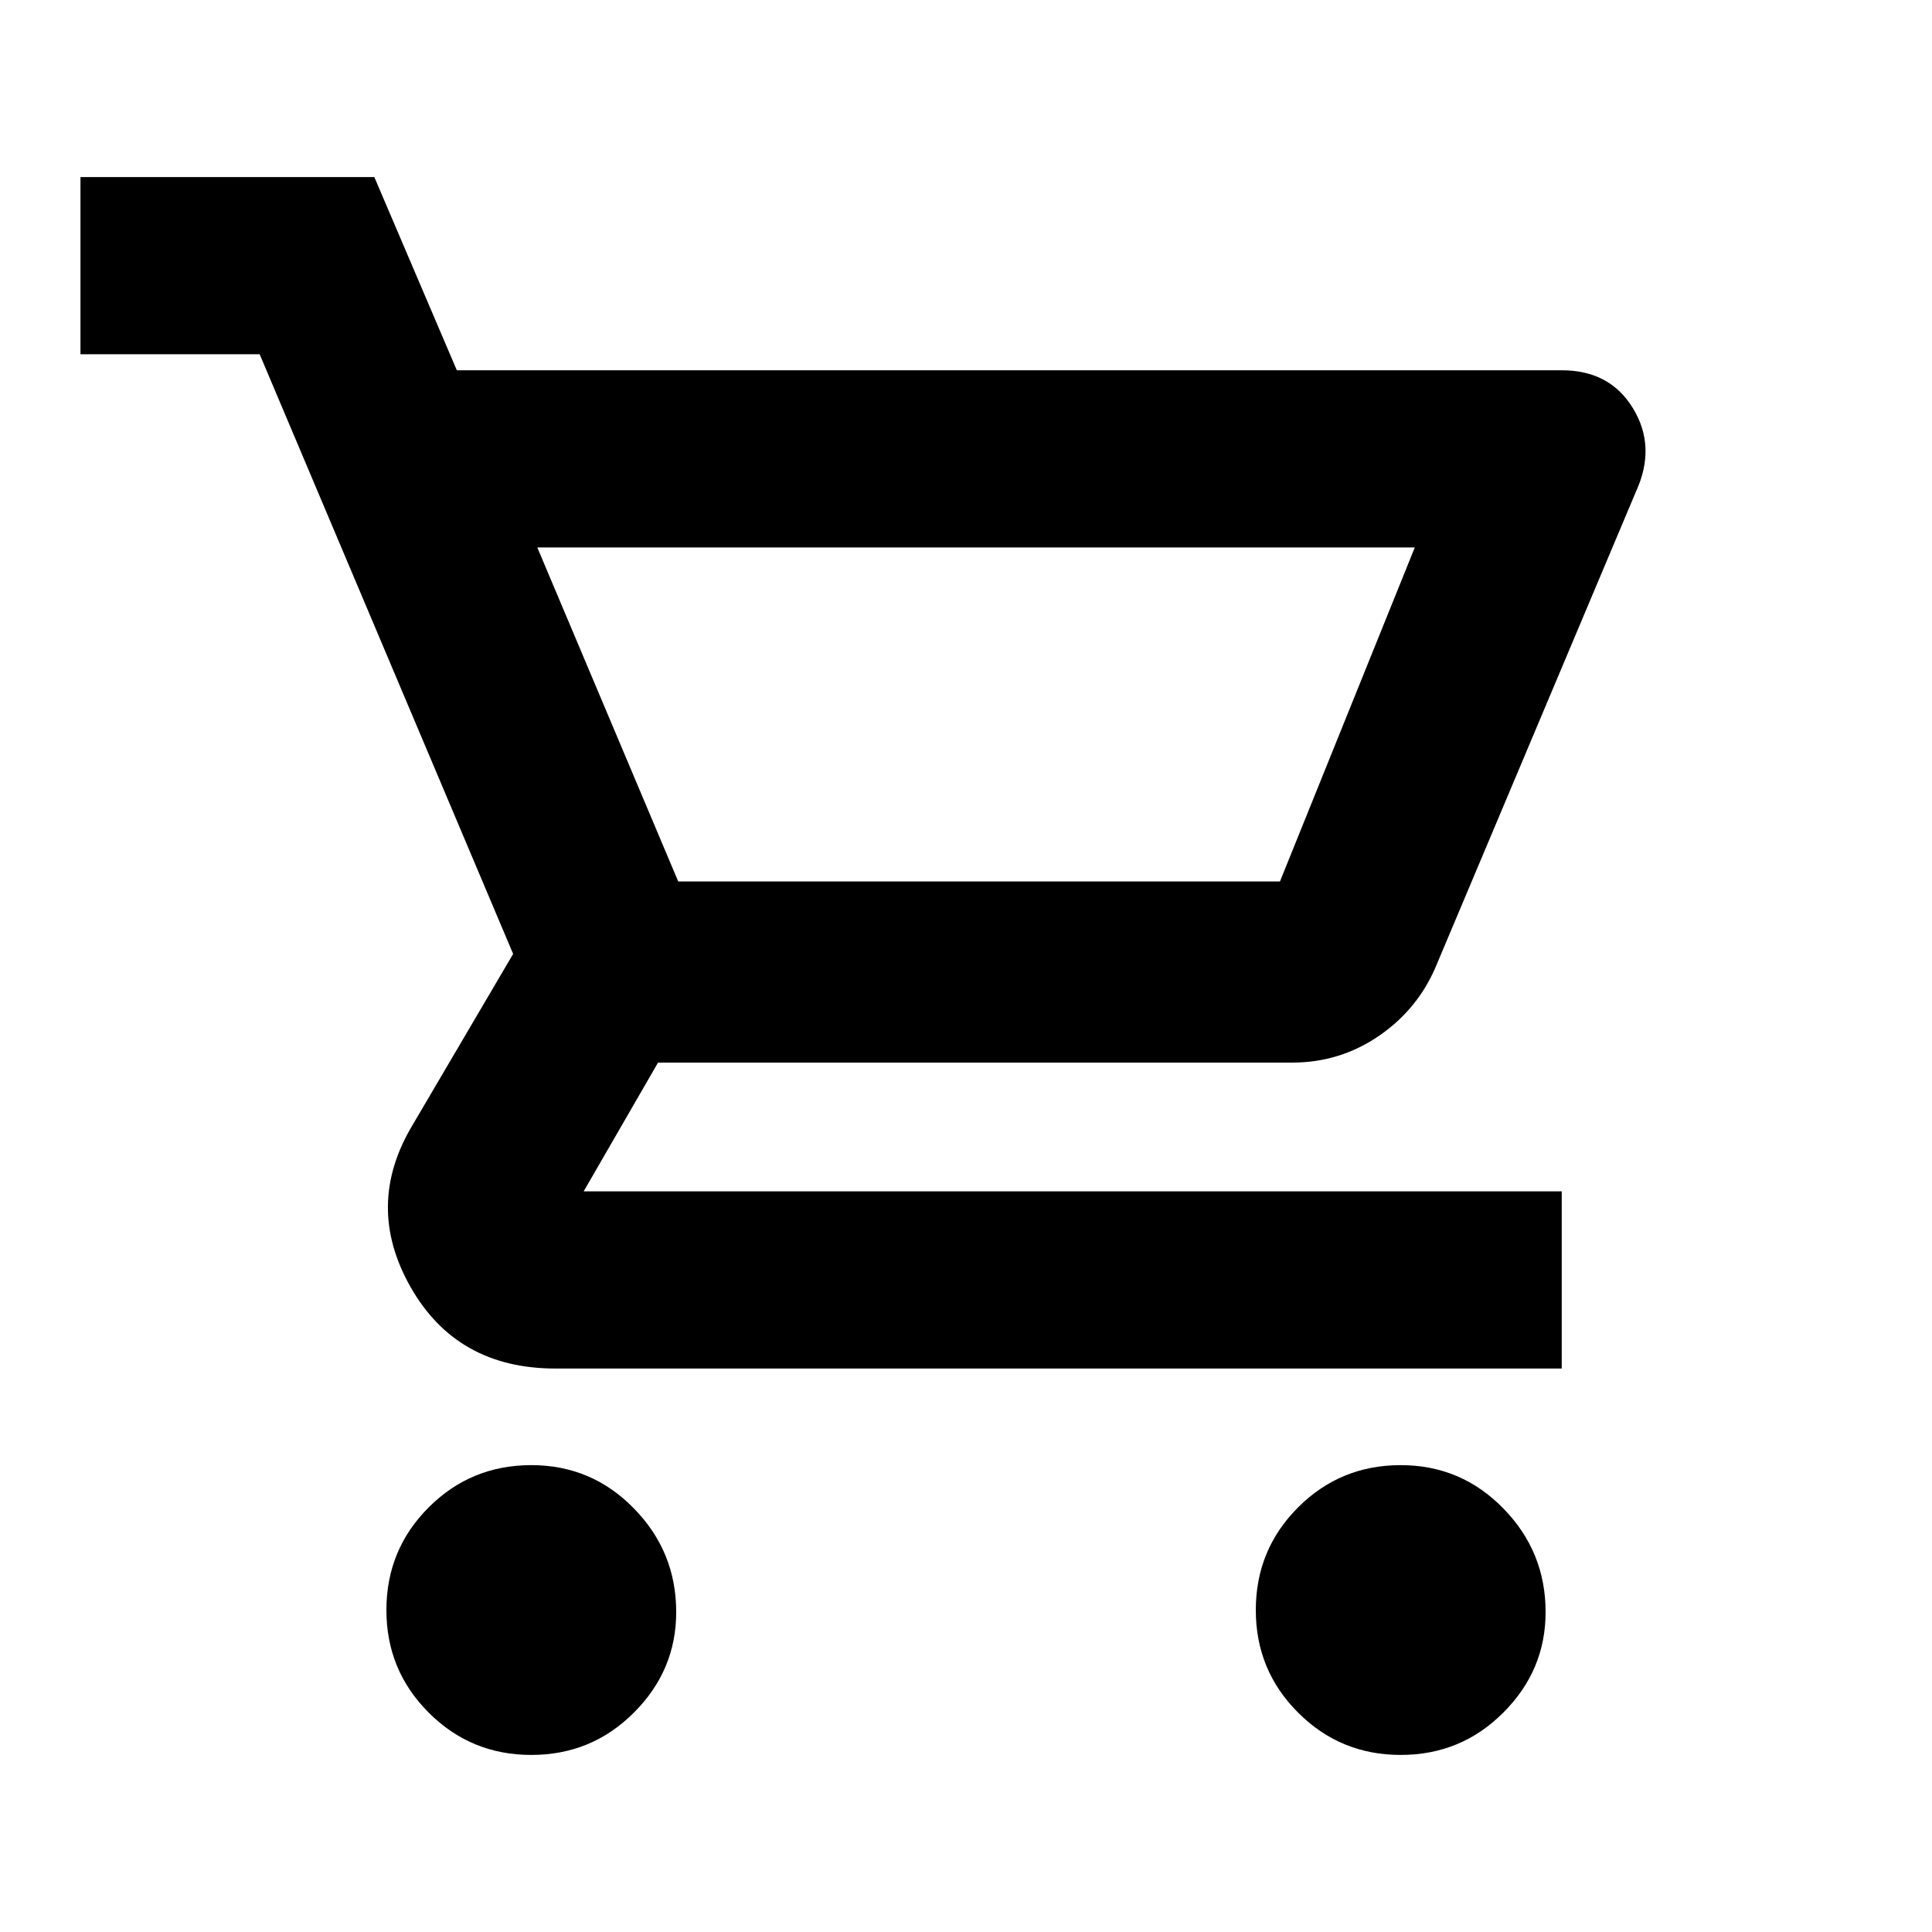
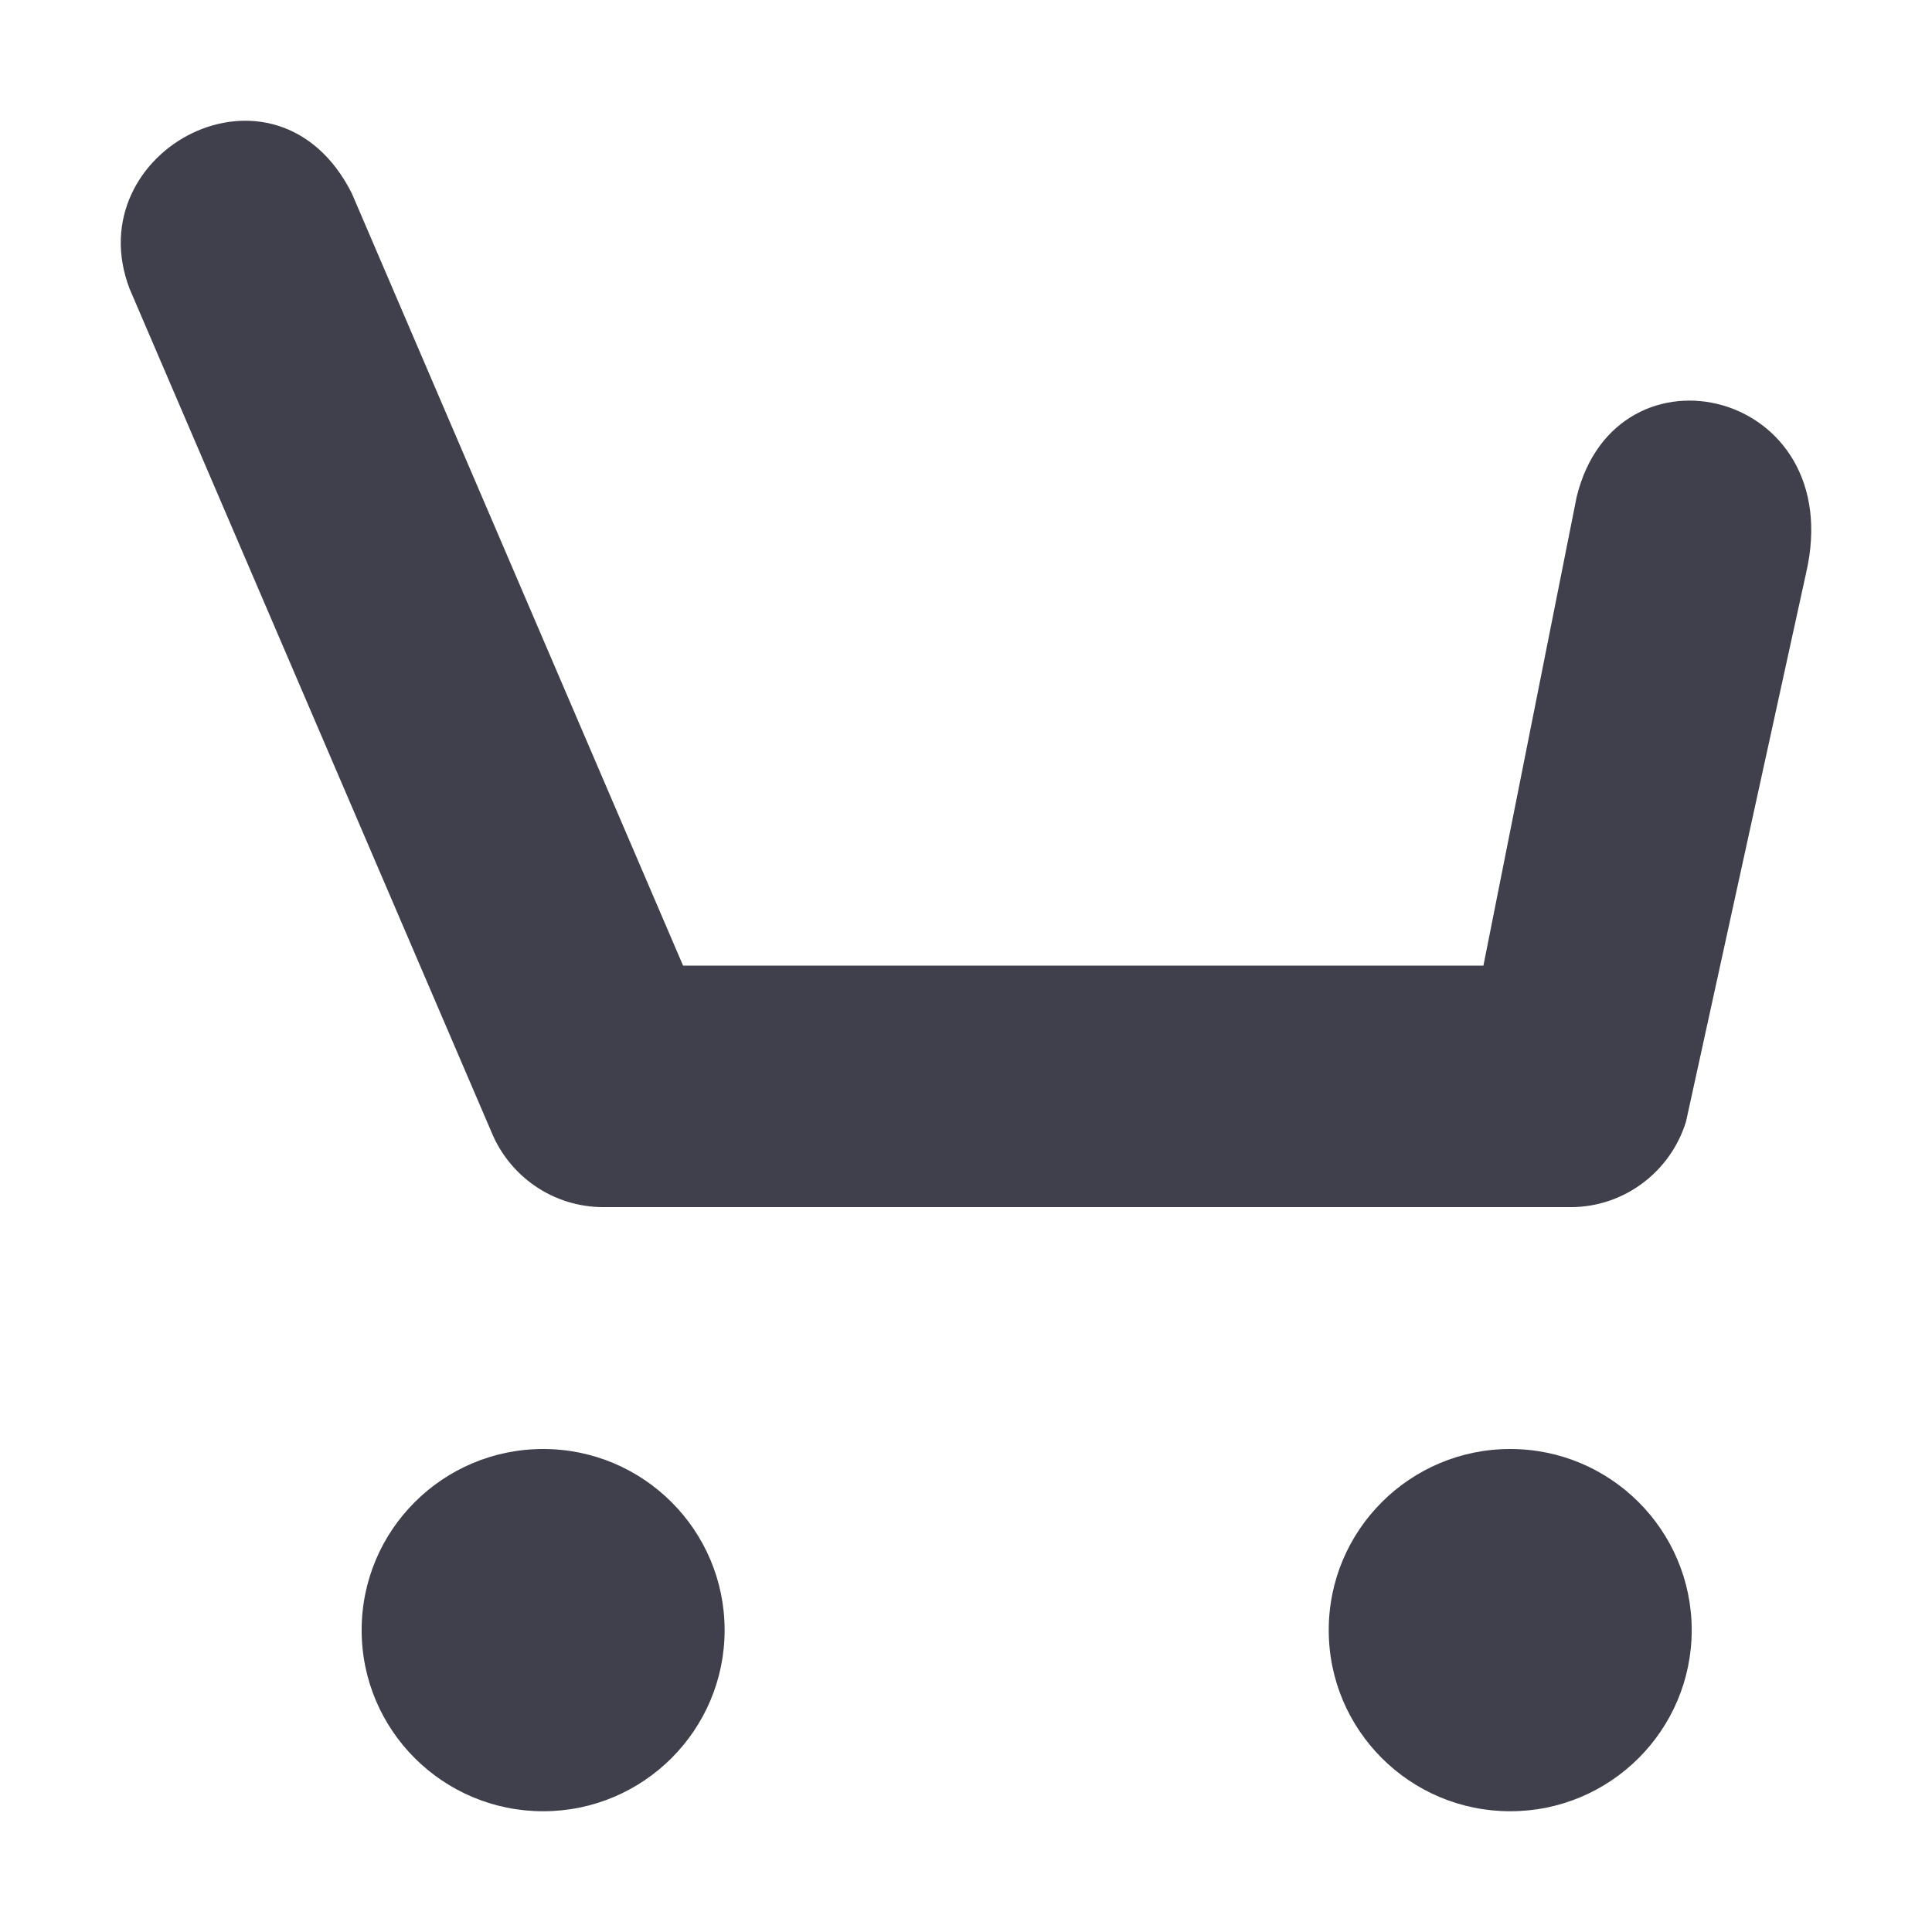
- <svg xmlns="http://www.w3.org/2000/svg" height="20" width="20">
-   <path d="M5.5 18.167q-.625 0-1.062-.438Q4 17.292 4 16.667t.438-1.063q.437-.437 1.062-.437t1.062.448Q7 16.062 7 16.688q0 .604-.438 1.041-.437.438-1.062.438Zm9 0q-.625 0-1.062-.438Q13 17.292 13 16.667t.438-1.063q.437-.437 1.062-.437t1.062.448q.438.447.438 1.073 0 .604-.438 1.041-.437.438-1.062.438Zm-8.938-12.5 1.459 3.458h6.229l1.396-3.458Zm-.833-1.834h11.438q.5 0 .739.396.24.396.032.854l-2.063 4.896q-.187.459-.594.74-.406.281-.906.281H6.812l-.77 1.333h10.125v1.834H5.75q-1.021 0-1.5-.844-.479-.844.021-1.677l1.041-1.771-2.624-6.208H.833V1.833h3.042Zm2.292 5.292h6.229Z" />
+ <svg xmlns="http://www.w3.org/2000/svg" width="16" height="16" viewBox="0 0 16 16" fill="none">
+   <g id="lexicon-icon">
+     <mask id="mask0_1504_9083" style="mask-type:alpha" maskUnits="userSpaceOnUse" x="1" y="1" width="14" height="14">
+       <g id="shopping-cart">
+         <path d="M2.913 1.6L5.657 7.997H12.285L13.057 4.116C13.385 2.769 15.31 3.225 14.957 4.747L13.963 9.288C13.838 9.697 13.457 9.997 13.007 9.997H4.998C4.579 9.997 4.22 9.741 4.07 9.375L1.073 2.391C0.635 1.244 2.288 0.363 2.913 1.6Z" fill="black" />
+         <path d="M4.498 15C5.328 15 6.001 14.328 6.001 13.5C6.001 12.672 5.328 12 4.498 12C3.668 12 2.995 12.672 2.995 13.5C2.995 14.328 3.668 15 4.498 15Z" fill="black" />
+         <path d="M14.01 13.5C14.01 14.328 13.337 15 12.507 15C11.677 15 11.004 14.328 11.004 13.5C11.004 12.672 11.677 12 12.507 12C13.337 12 14.01 12.672 14.01 13.5Z" fill="black" />
+       </g>
+     </mask>
+     <g mask="url(#mask0_1504_9083)">
+       <rect id="Color Fill" width="16" height="16" fill="#3F404B" />
+     </g>
+   </g>
</svg>
